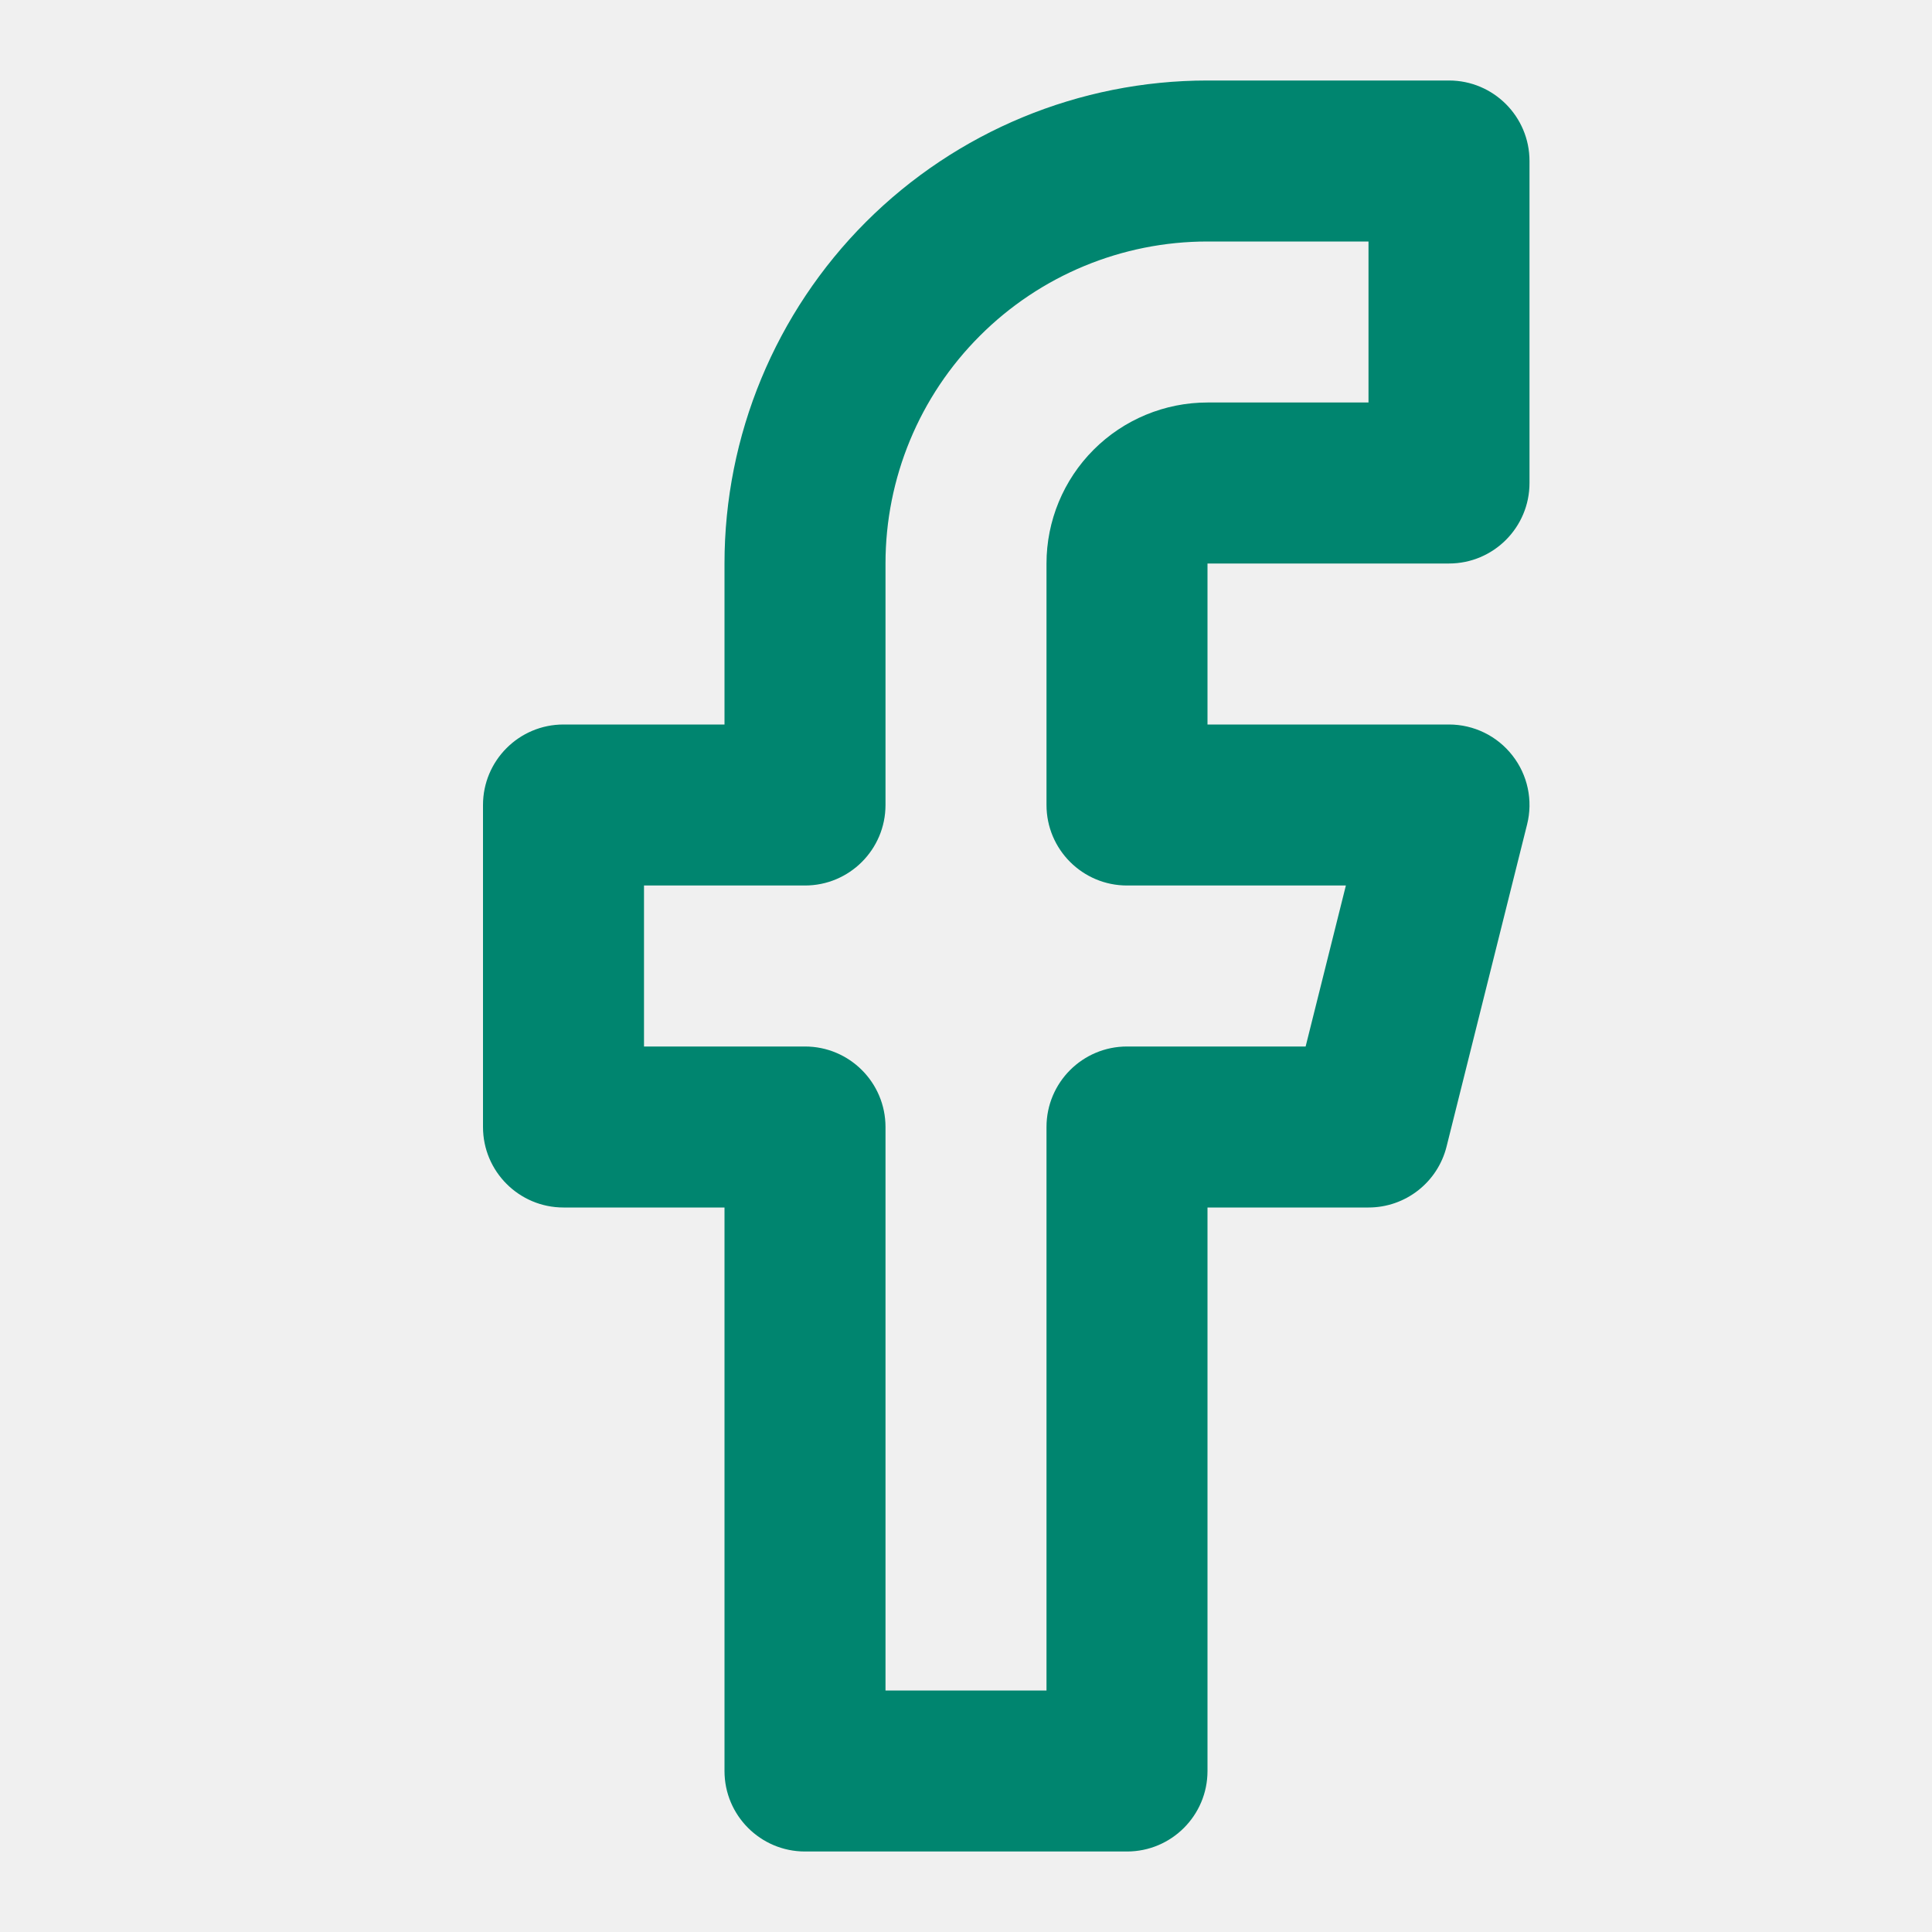
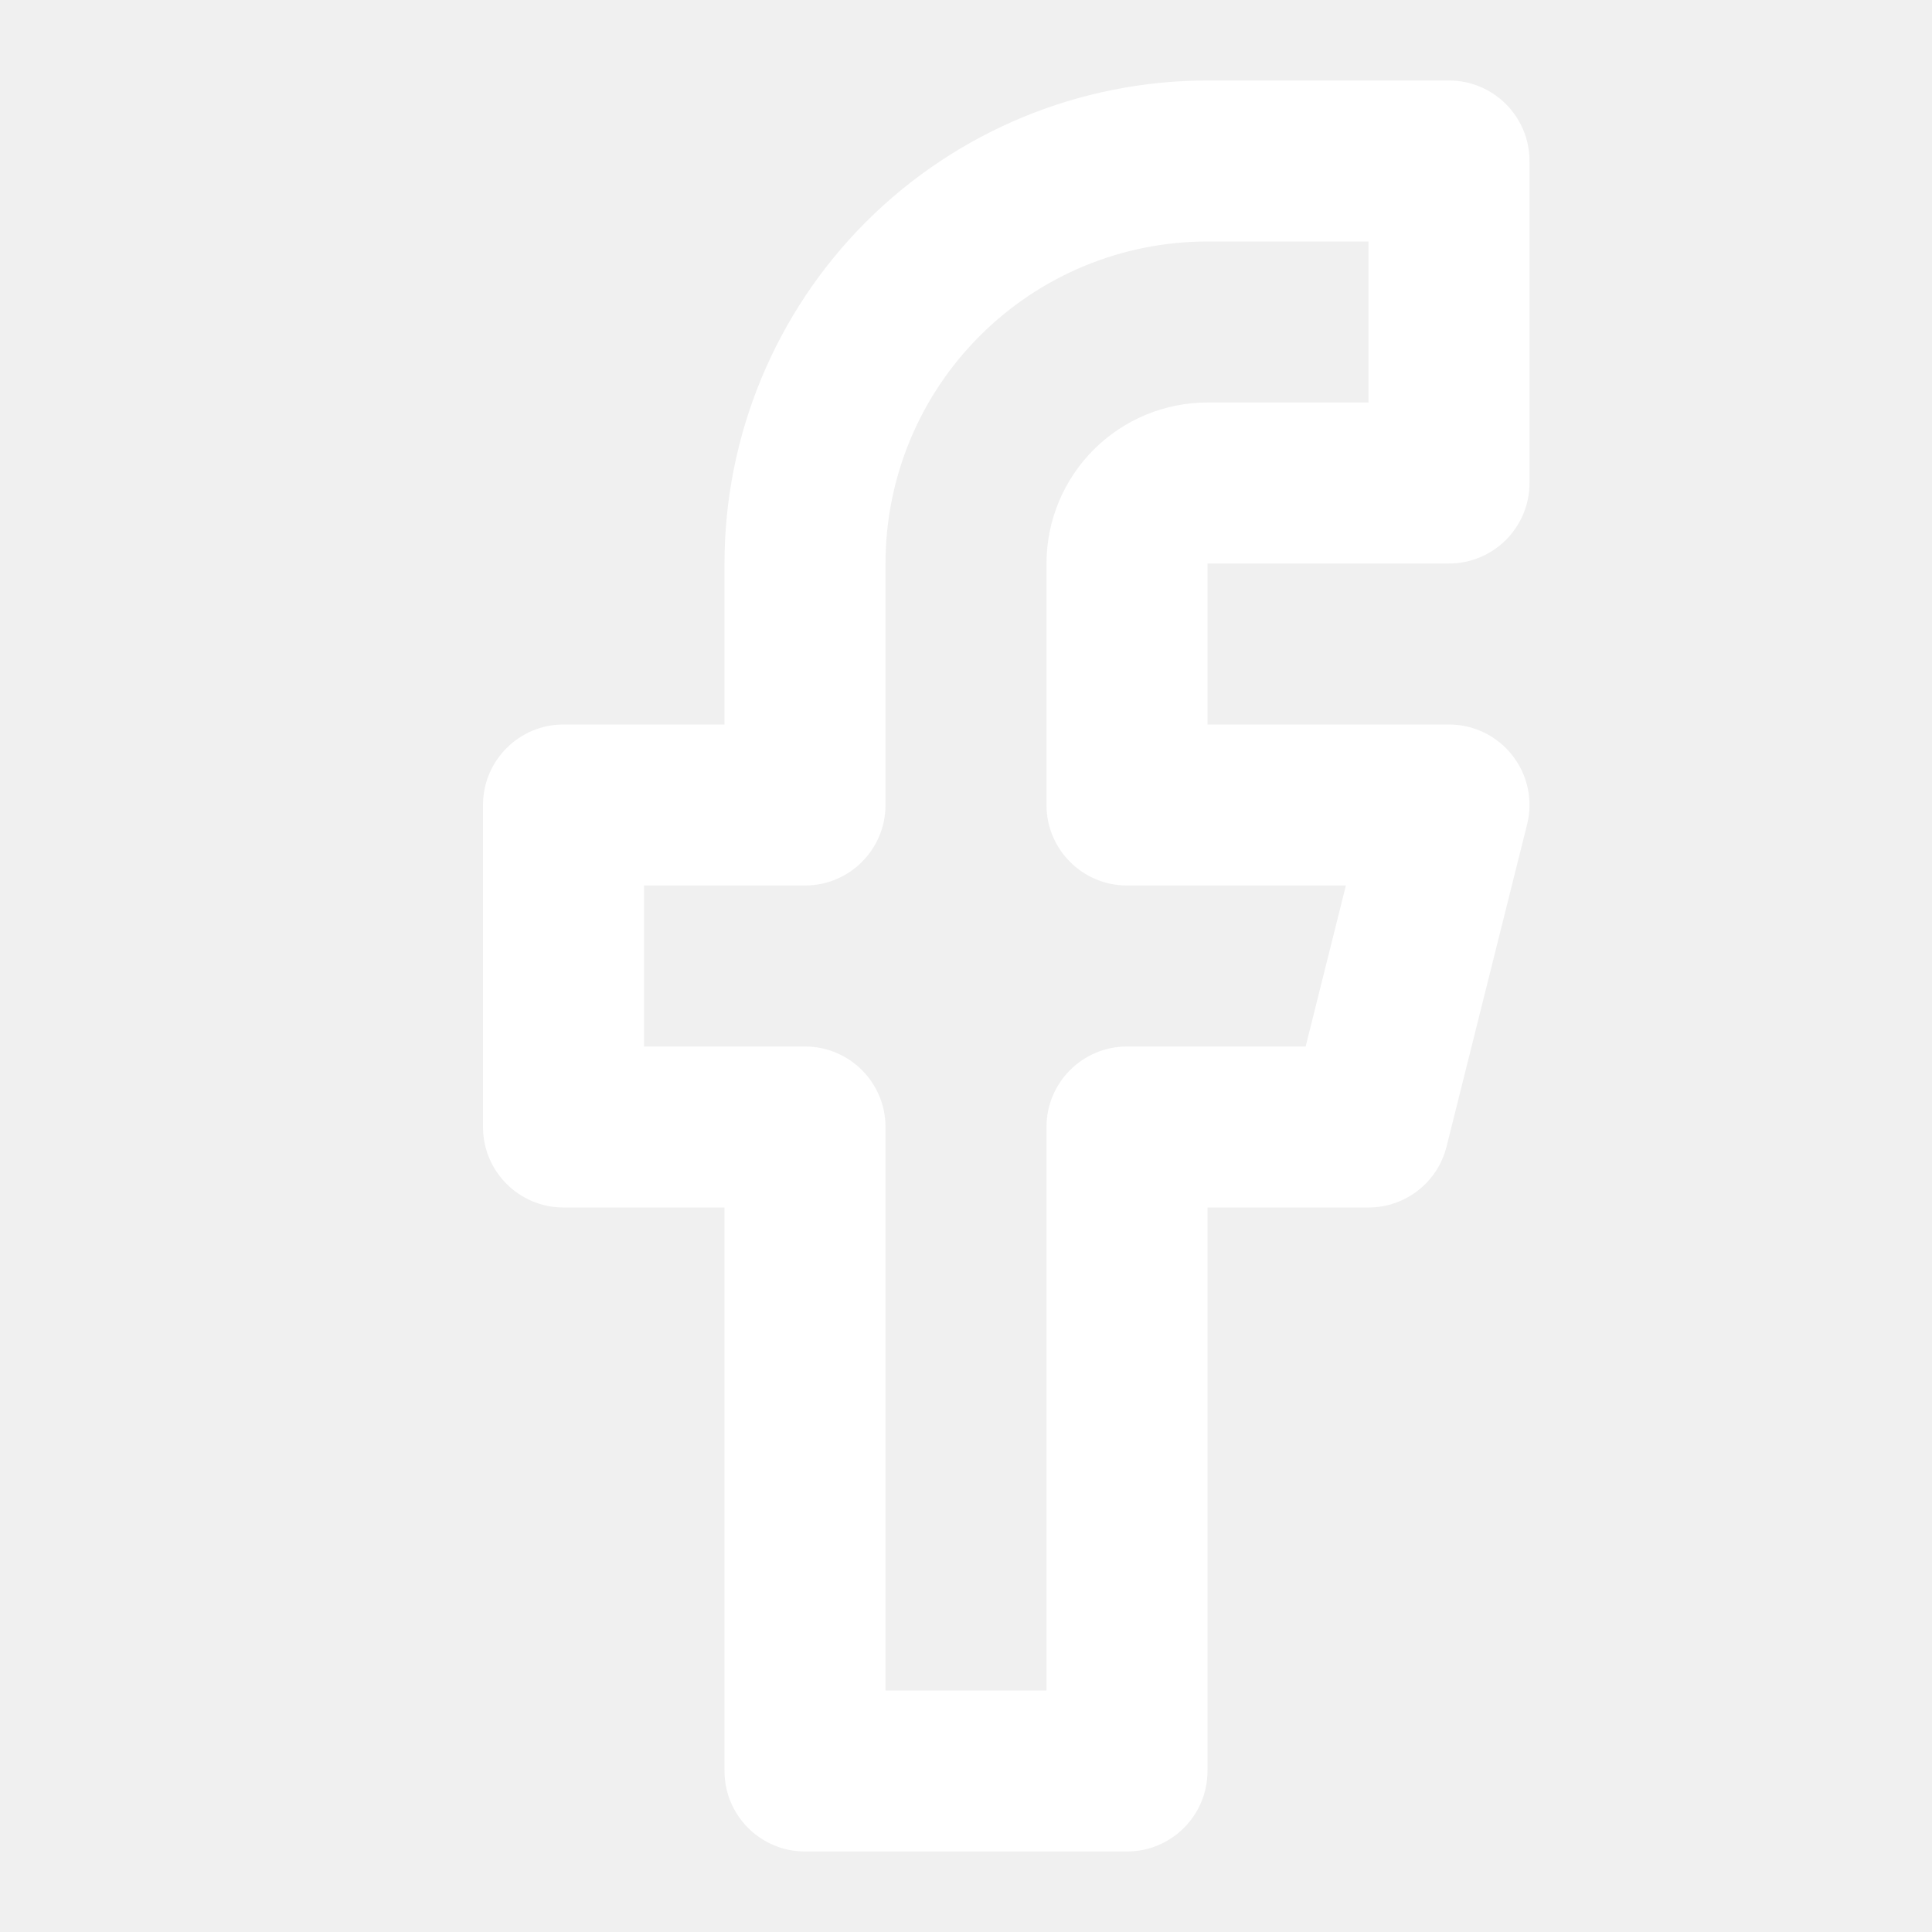
<svg xmlns="http://www.w3.org/2000/svg" width="24" height="24" viewBox="0 0 24 24" fill="none">
-   <path fill-rule="evenodd" clip-rule="evenodd" d="M10.757 2.757C11.883 1.632 13.409 1 15 1H18C18.552 1 19 1.448 19 2V6C19 6.552 18.552 7 18 7H15V9H18C18.308 9 18.599 9.142 18.788 9.385C18.978 9.627 19.045 9.944 18.97 10.242L17.97 14.242C17.859 14.688 17.459 15 17 15H15V22C15 22.552 14.552 23 14 23H10C9.448 23 9 22.552 9 22V15H7C6.448 15 6 14.552 6 14V10C6 9.448 6.448 9 7 9H9V7C9 5.409 9.632 3.883 10.757 2.757ZM15 3C13.939 3 12.922 3.421 12.172 4.172C11.421 4.922 11 5.939 11 7V10C11 10.552 10.552 11 10 11H8V13H10C10.552 13 11 13.448 11 14V21H13V14C13 13.448 13.448 13 14 13H16.219L16.719 11H14C13.448 11 13 10.552 13 10V7C13 6.47 13.211 5.961 13.586 5.586C13.961 5.211 14.47 5 15 5H17V3H15Z" fill="#00856F" />
+   <path fill-rule="evenodd" clip-rule="evenodd" d="M10.757 2.757C11.883 1.632 13.409 1 15 1H18C18.552 1 19 1.448 19 2V6C19 6.552 18.552 7 18 7H15V9H18C18.308 9 18.599 9.142 18.788 9.385C18.978 9.627 19.045 9.944 18.97 10.242L17.97 14.242C17.859 14.688 17.459 15 17 15H15V22C15 22.552 14.552 23 14 23H10C9.448 23 9 22.552 9 22V15H7C6.448 15 6 14.552 6 14V10C6 9.448 6.448 9 7 9H9V7C9 5.409 9.632 3.883 10.757 2.757ZM15 3C13.939 3 12.922 3.421 12.172 4.172C11.421 4.922 11 5.939 11 7V10C11 10.552 10.552 11 10 11H8V13H10C10.552 13 11 13.448 11 14V21H13V14C13 13.448 13.448 13 14 13H16.219L16.719 11H14C13.448 11 13 10.552 13 10V7C13 6.47 13.211 5.961 13.586 5.586C13.961 5.211 14.47 5 15 5H17V3H15Z" fill="#FFFFFF" />
</svg>
